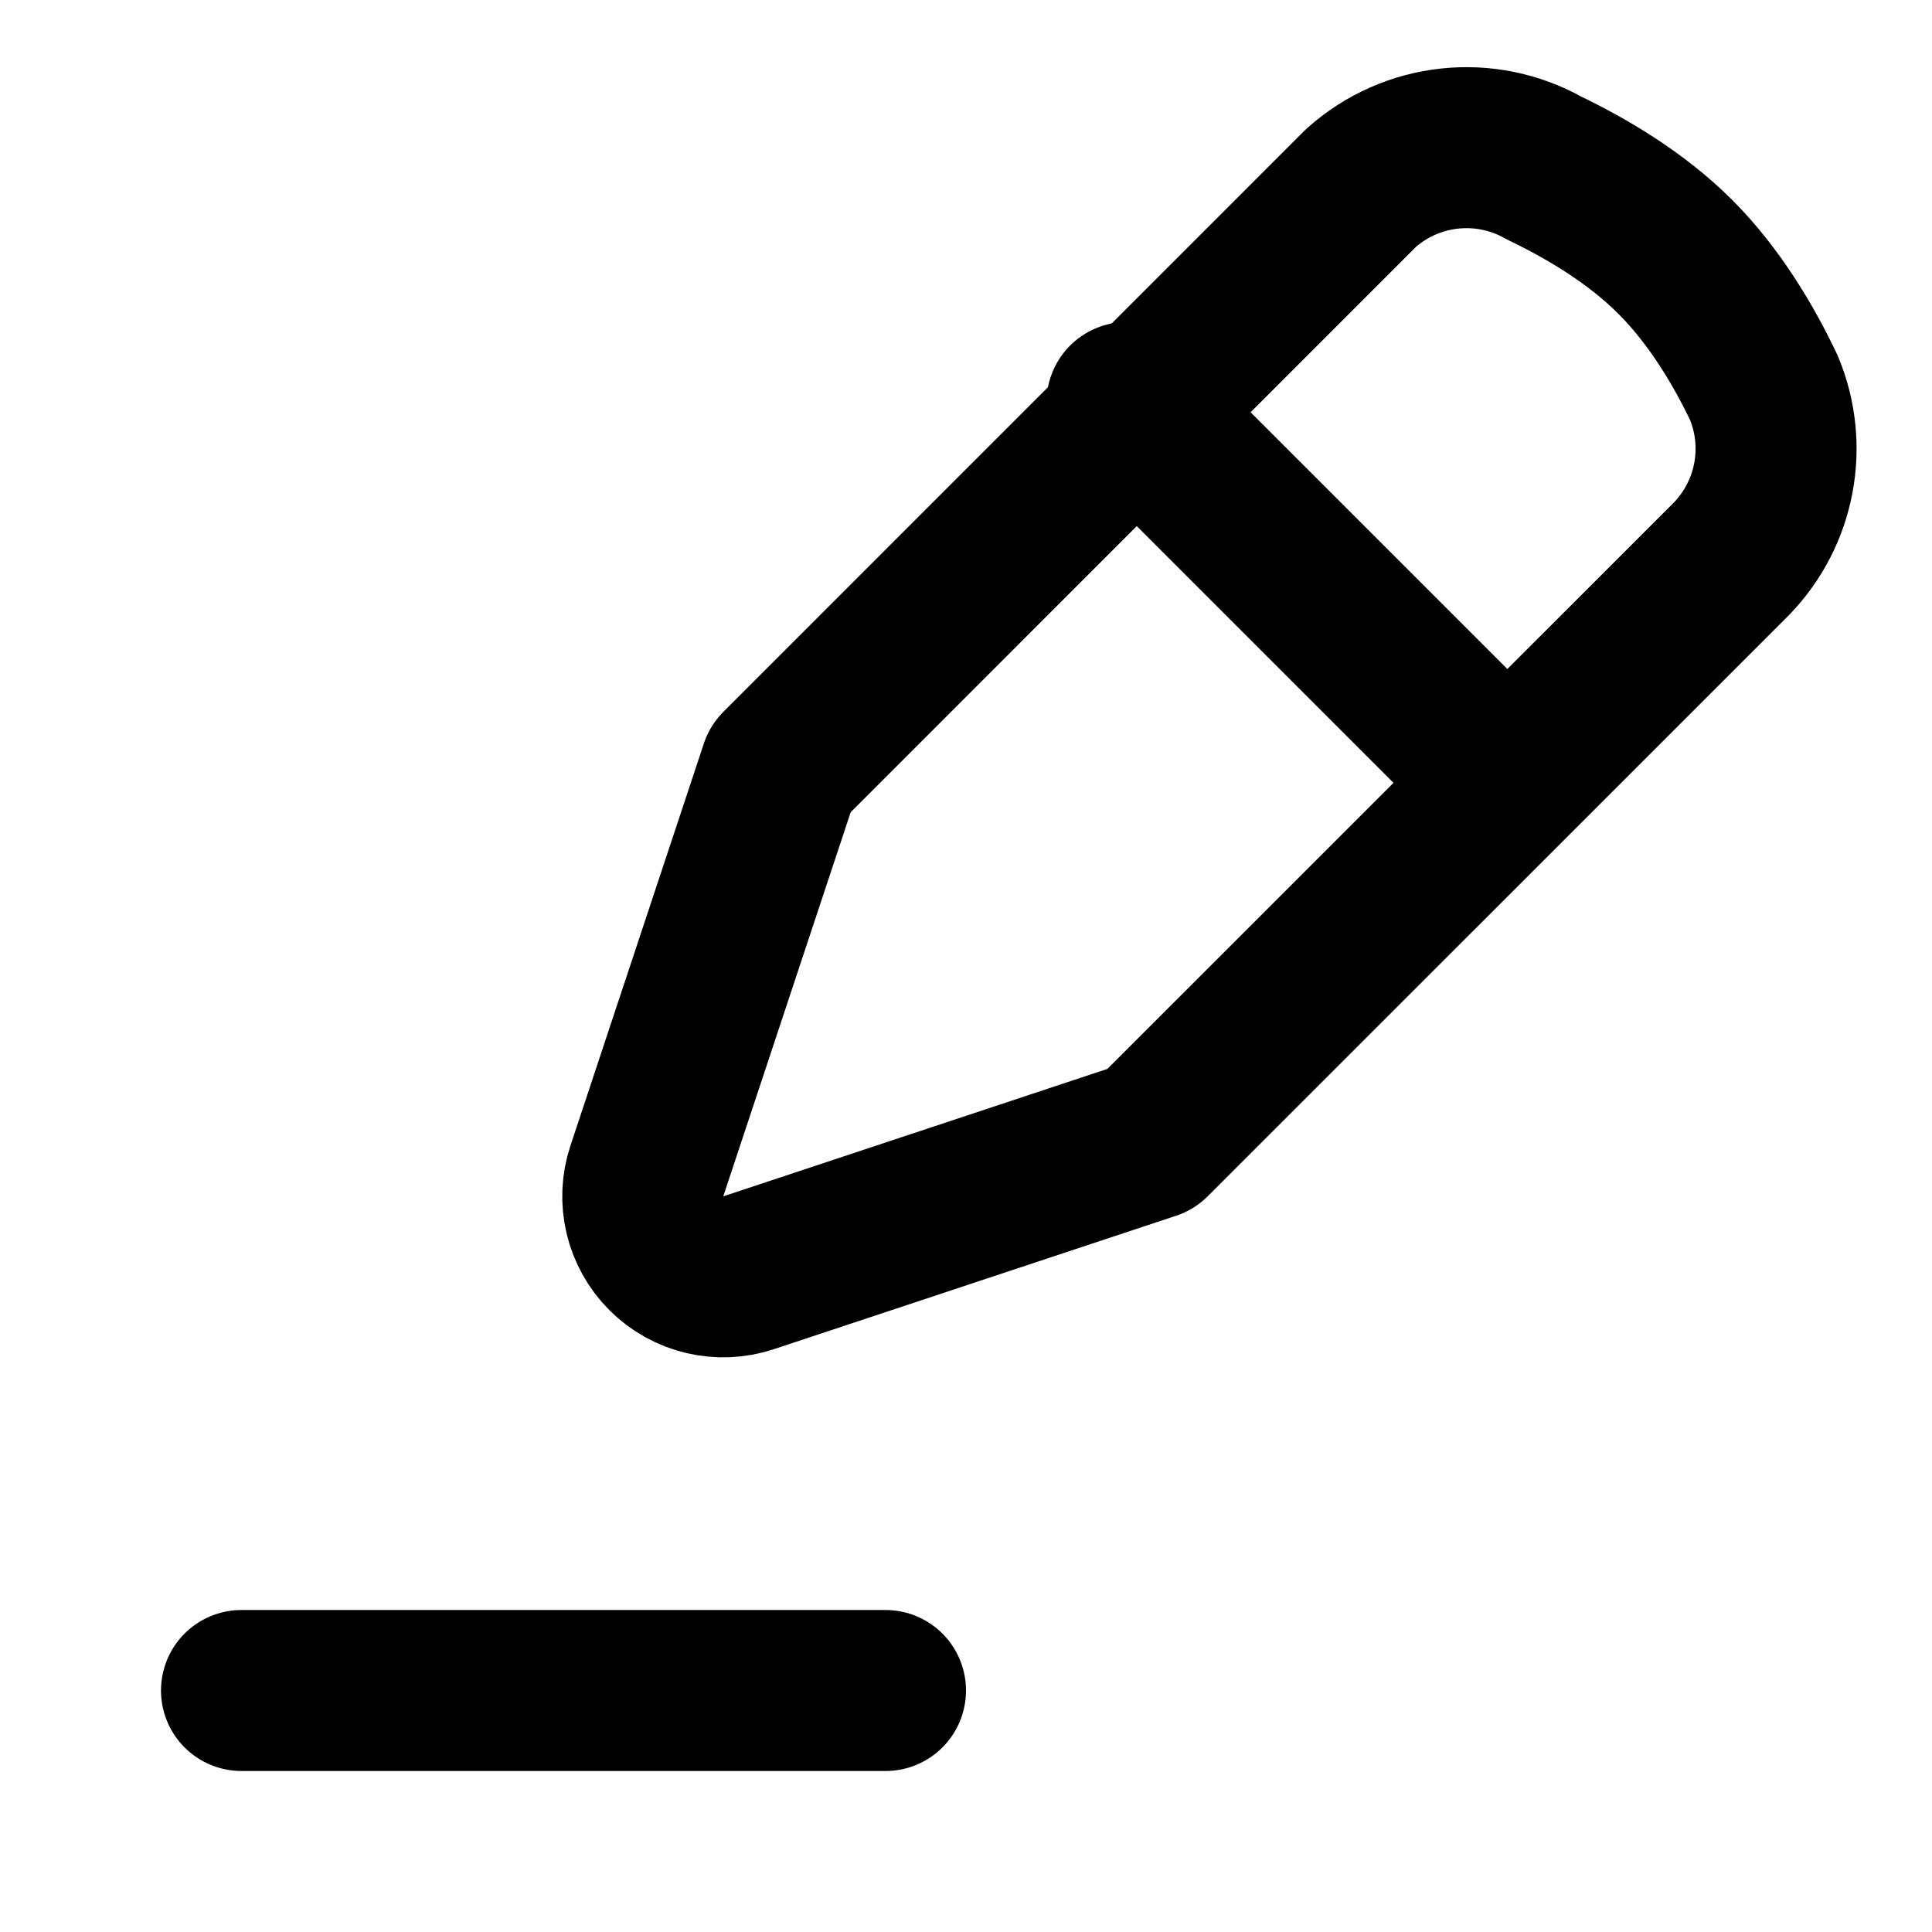
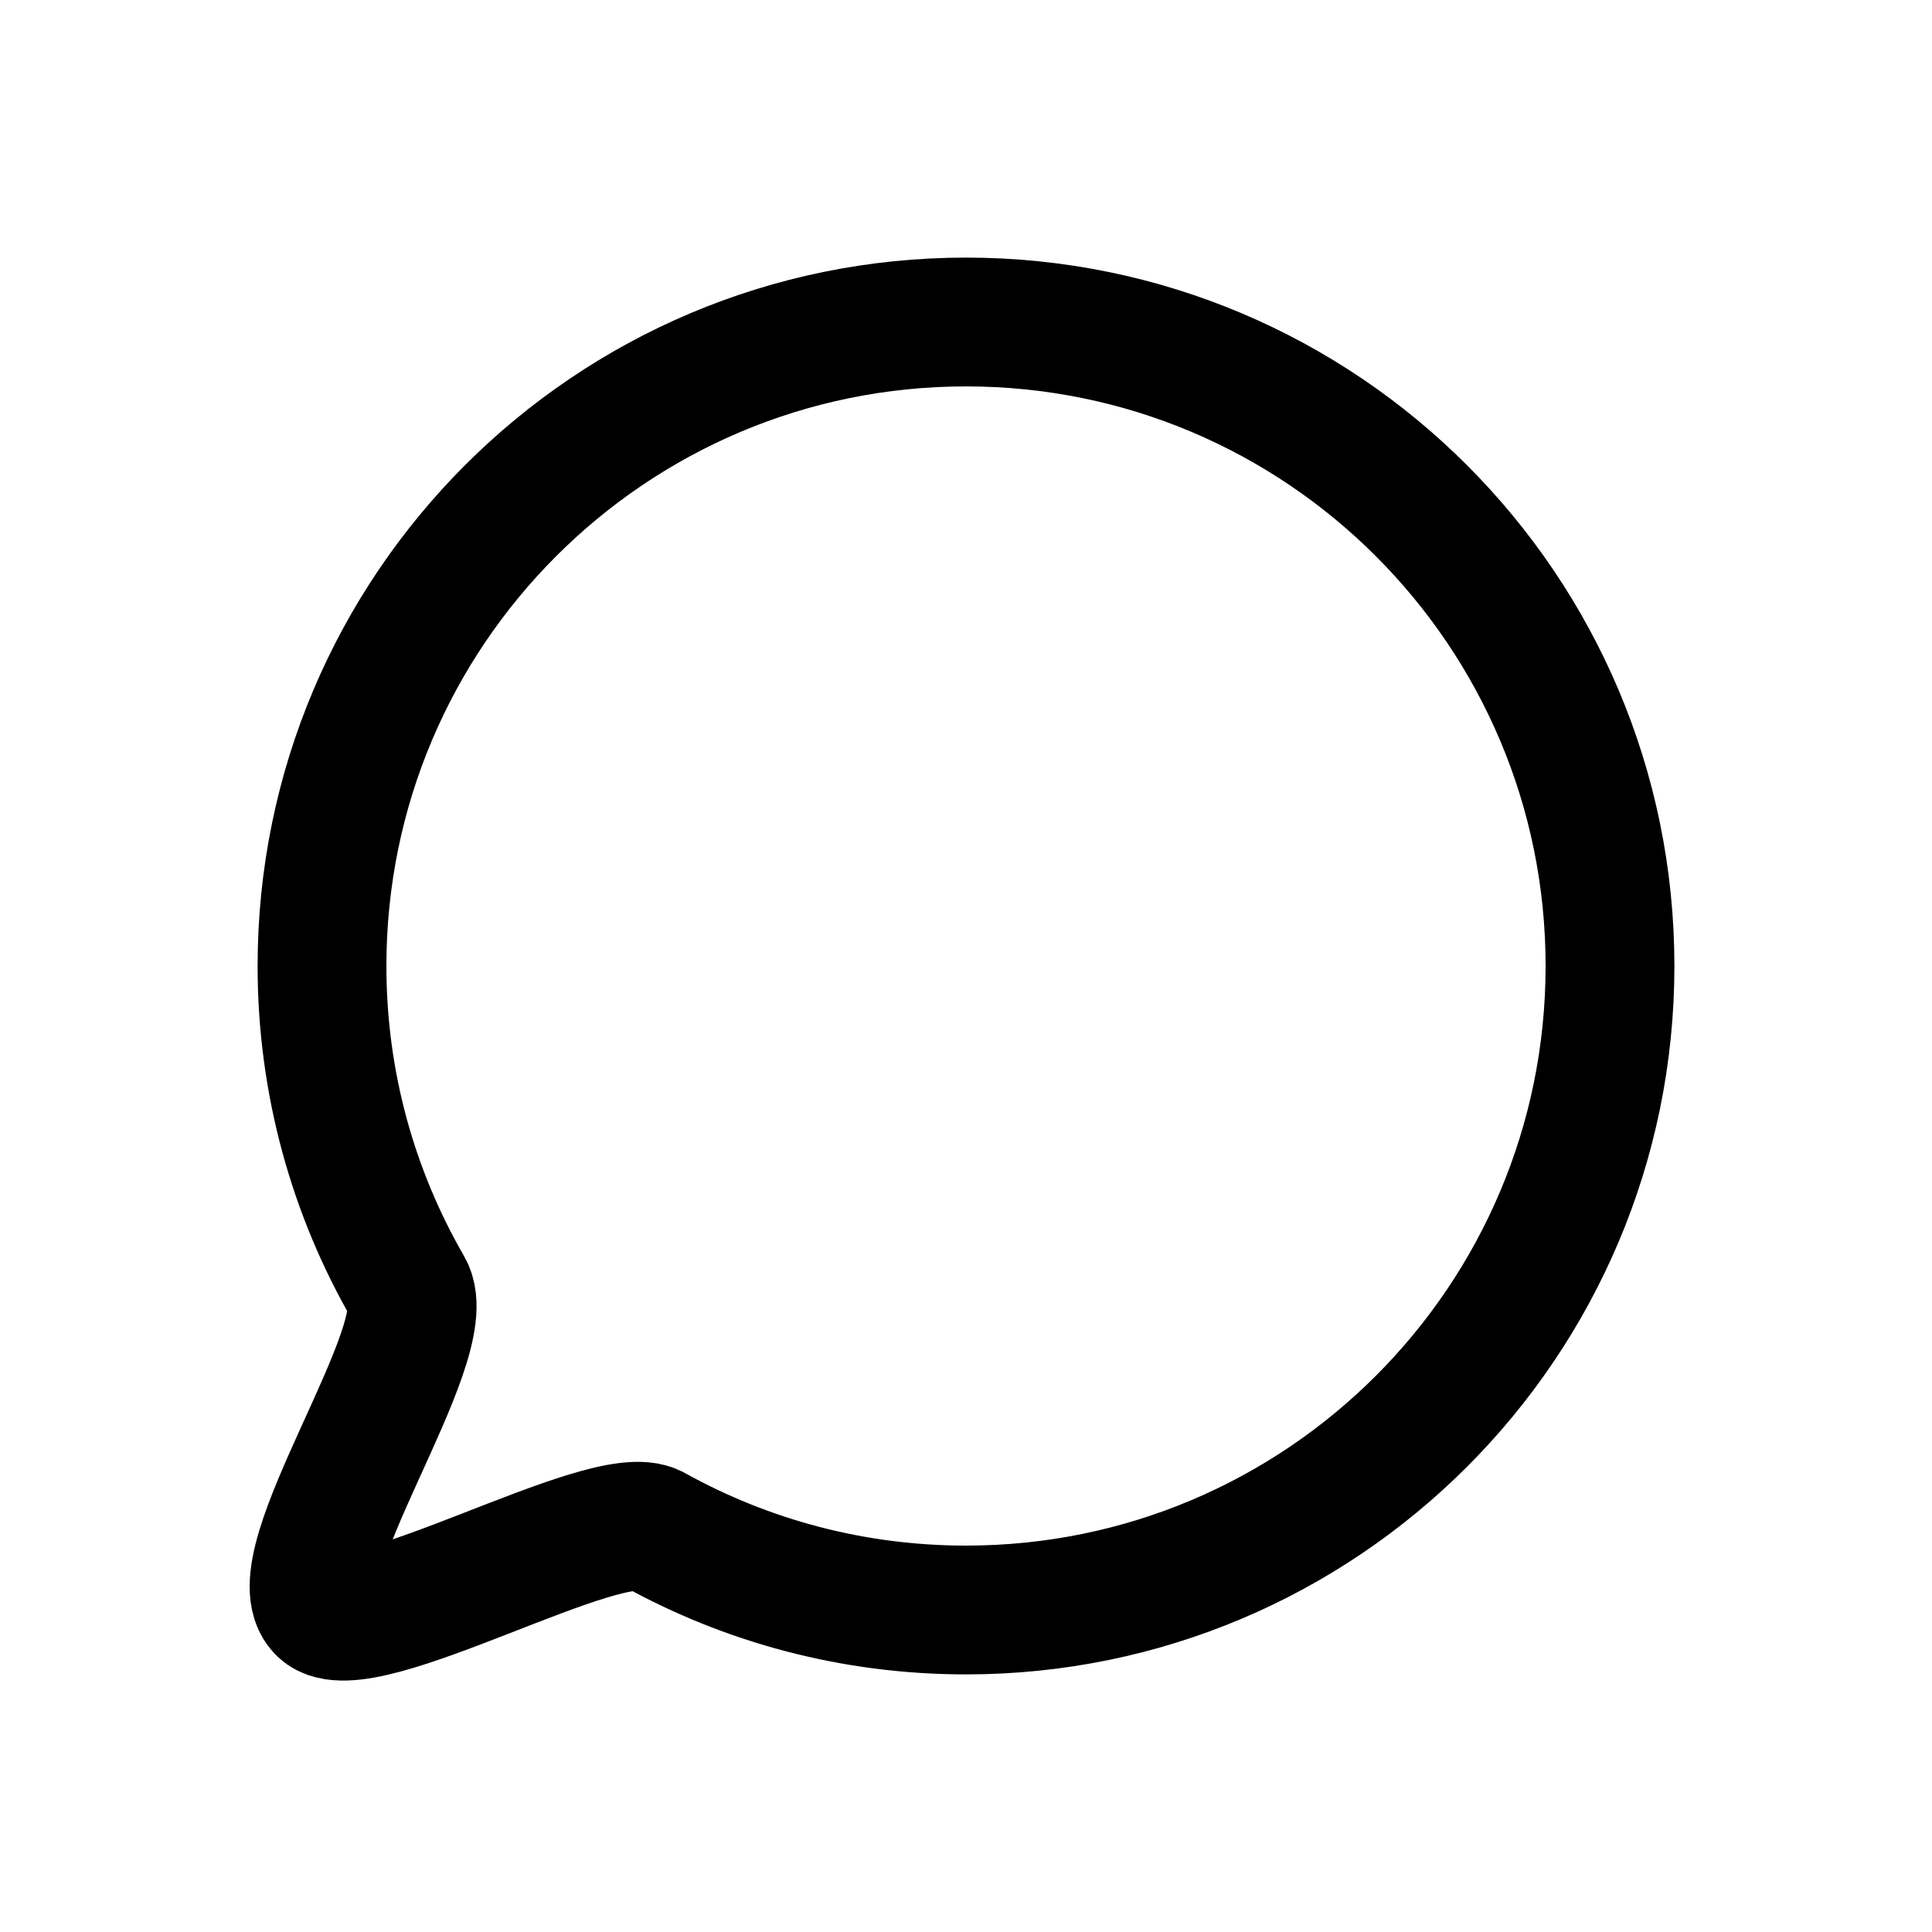
- <svg xmlns="http://www.w3.org/2000/svg" viewBox="0 0 24 24" fill="none" stroke="#000" stroke-width="2" stroke-linecap="round" stroke-linejoin="round">
-   <path d="M19.186 2.09c.521.25 1.136.612 1.625 1.101.49.49.852 1.104 1.1 1.625a1.964 1.964 0 0 1-.401 2.124l-7.214 7.213-4.995 1.657a1 1 0 0 1-1.265-1.265l1.657-4.995 7.213-7.214a1.964 1.964 0 0 1 2.28-.246Z" />
-   <path d="M14 5l4 4" />
-   <path d="M3 21h8" />
+ <svg xmlns="http://www.w3.org/2000/svg" width="24" height="24" viewBox="0 0 24 24" fill="none">
+   <path d="M20 12C20 16.418 16.418 20 12 20C10.594 20 9.272 19.637 8.124 19C7.533 18.672 4.487 20.462 4 20C3.441 19.471 5.458 16.671 5.07 16C4.39 14.823 4 13.457 4 12C4 7.582 7.582 4 12 4C16.418 4 20 7.582 20 12Z" stroke="#000000" stroke-width="1.6" stroke-linejoin="round" />
</svg>
